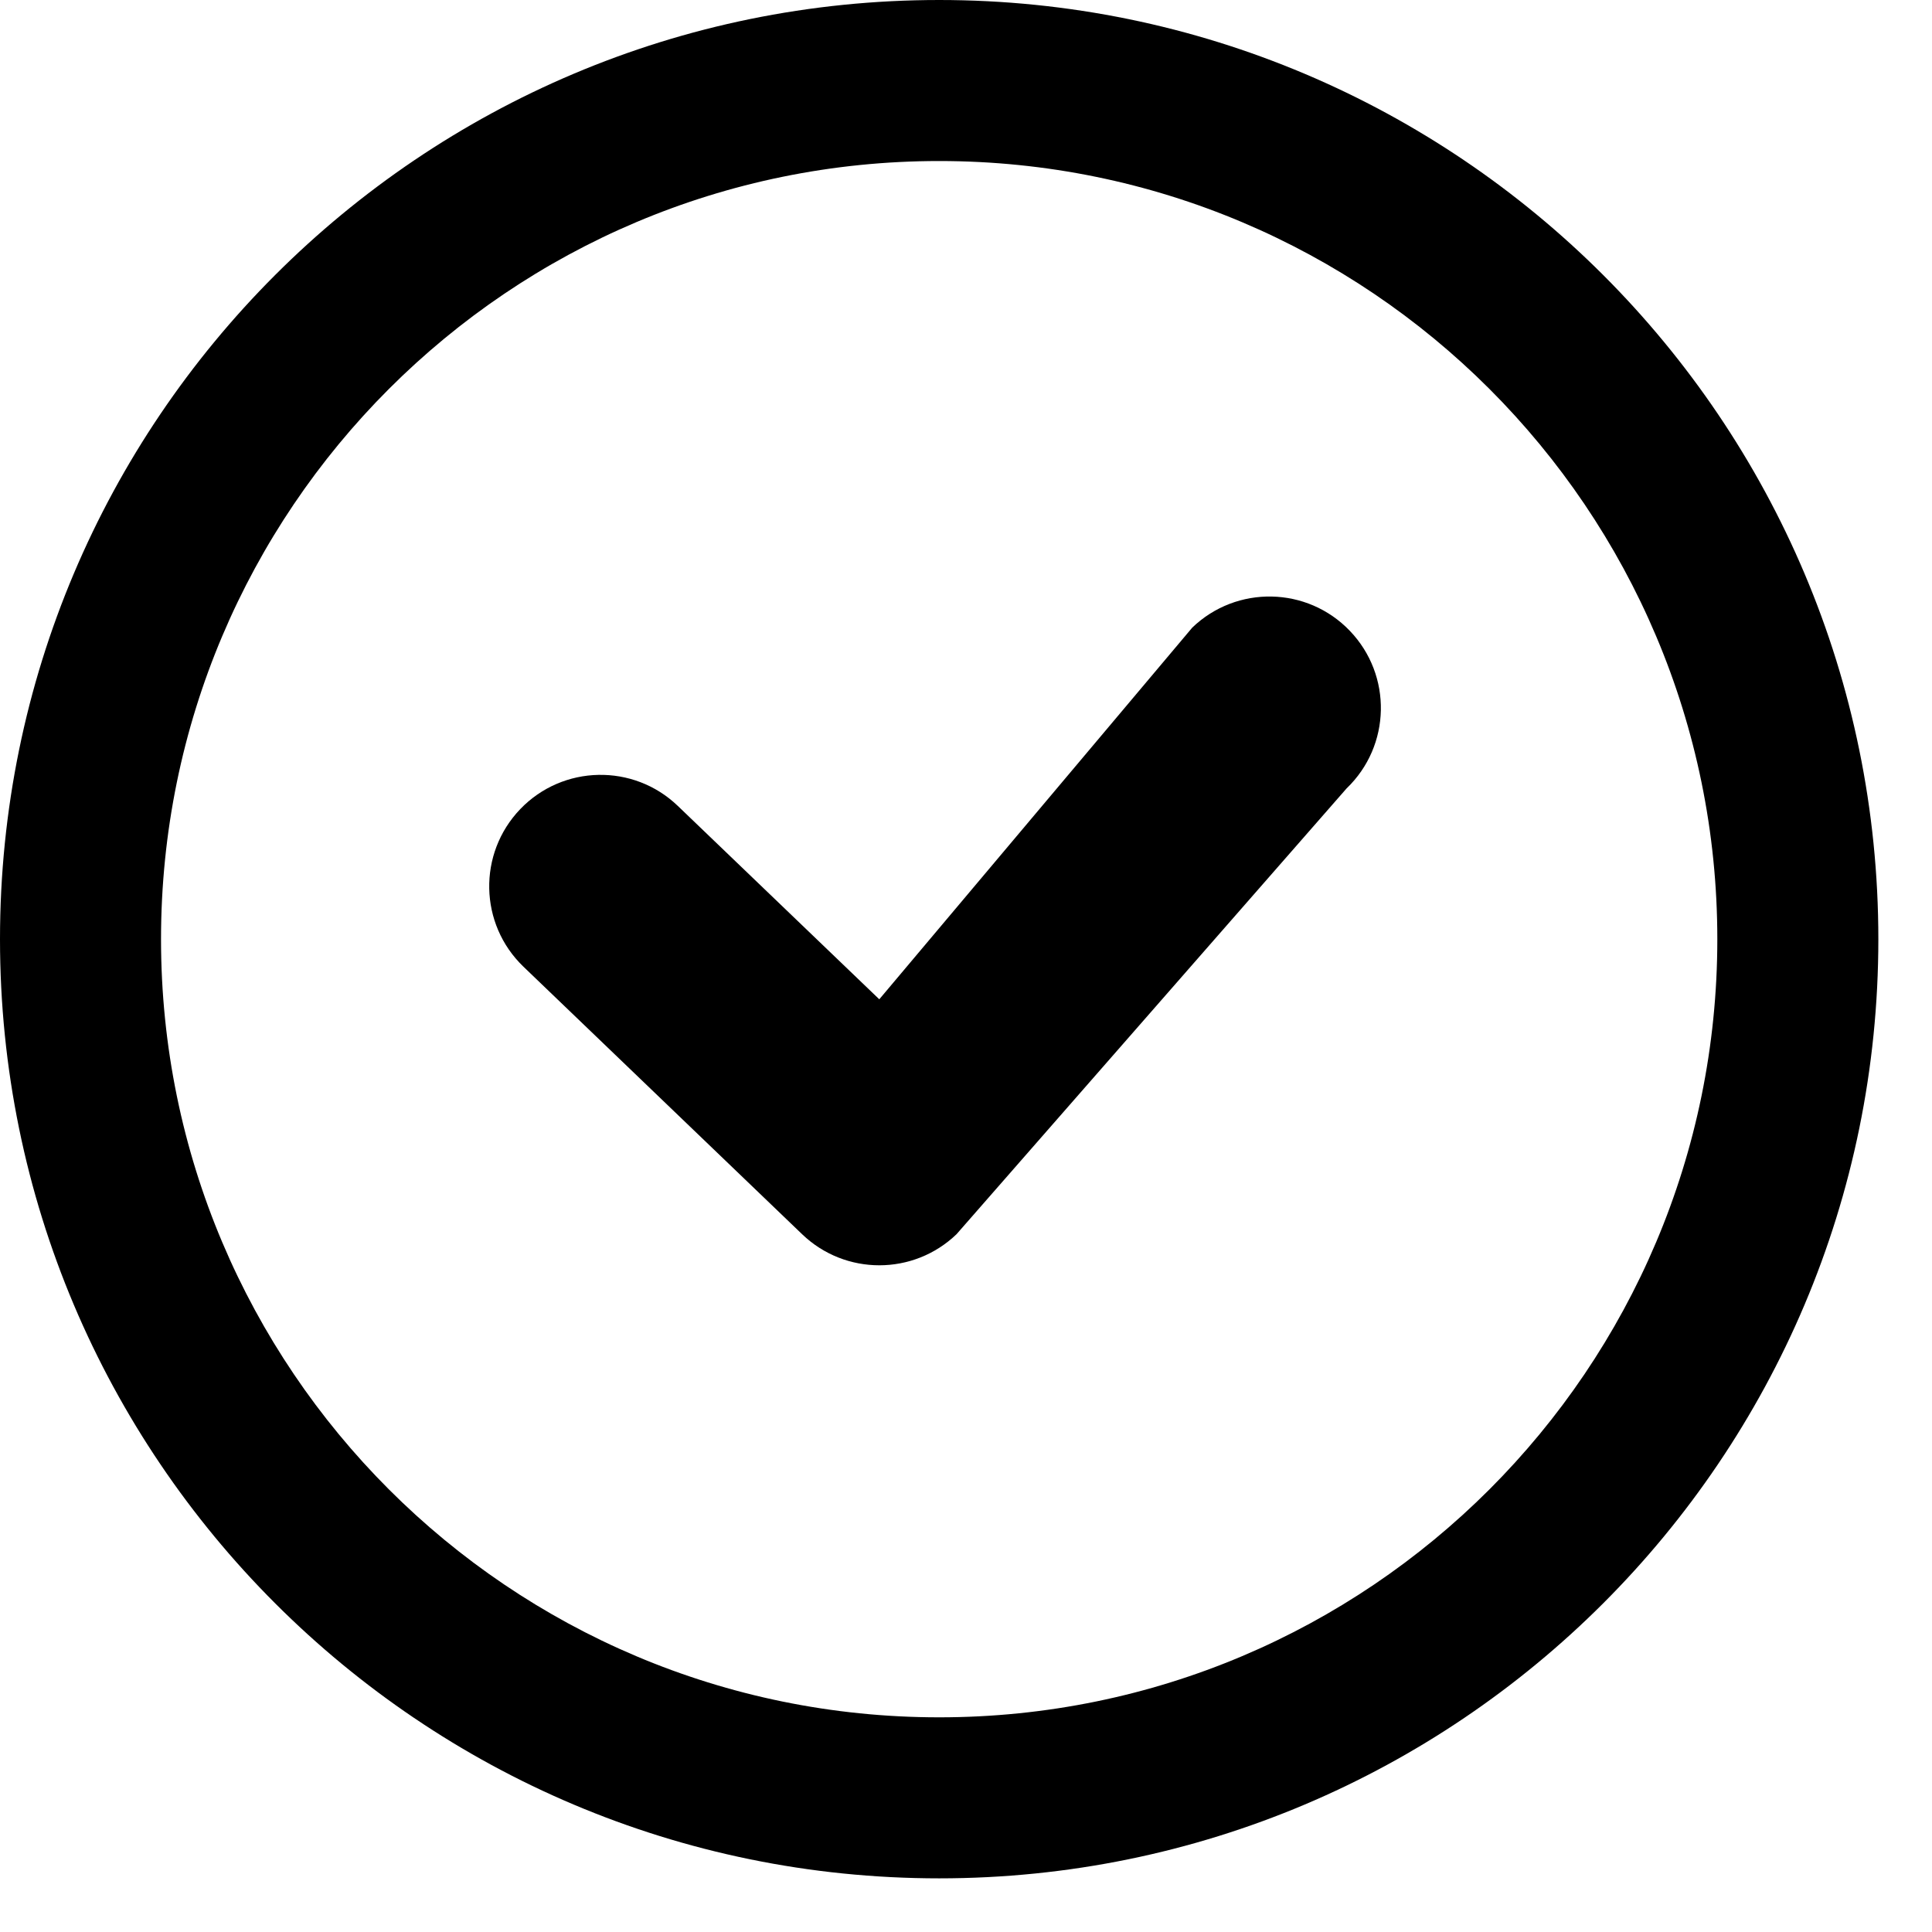
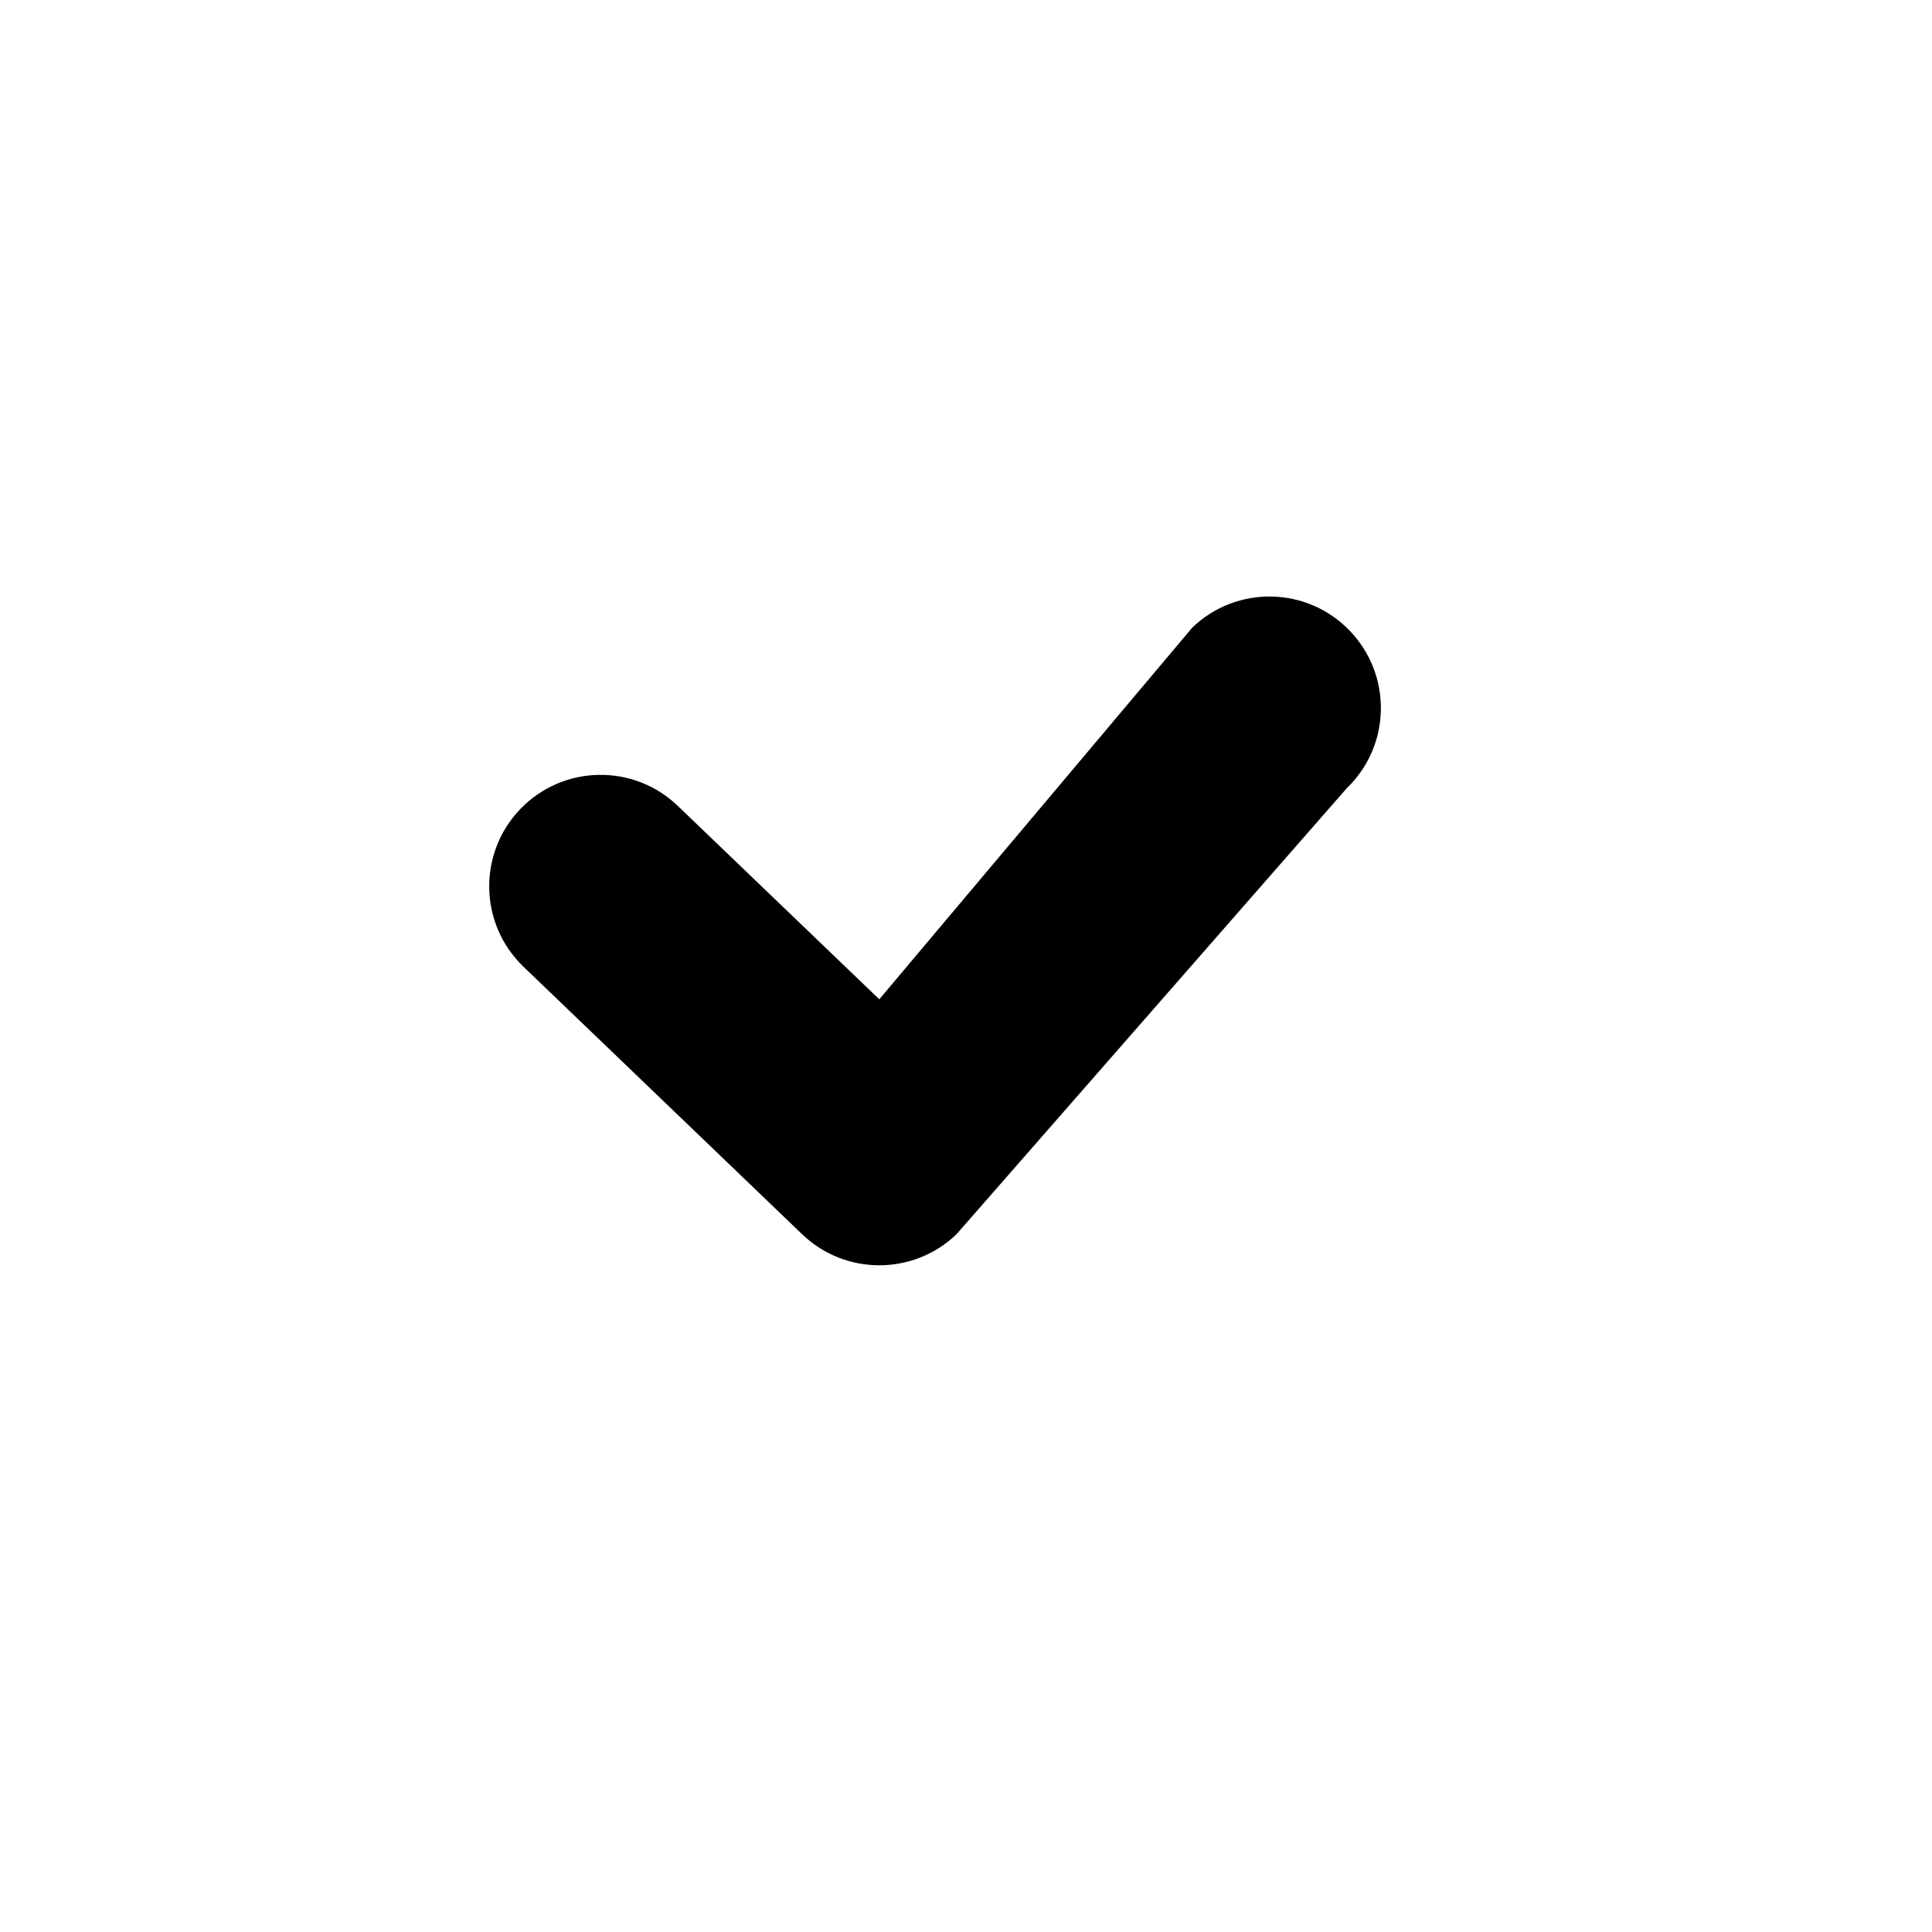
<svg xmlns="http://www.w3.org/2000/svg" width="26px" height="26px" viewBox="0 0 26 26" version="1.1">
  <g fill="currentColor">
-     <path d="M0,12.639 C0,5.659 5.659,0 12.639,0 C19.619,0 25.278,5.659 25.278,12.639 C25.278,19.619 19.619,25.278 12.639,25.278 C5.659,25.278 0,19.619 0,12.639 Z M12.639,2.167 C6.855,2.167 2.167,6.855 2.167,12.639 C2.167,18.423 6.855,23.111 12.639,23.111 C18.423,23.111 23.111,18.423 23.111,12.639 C23.111,6.855 18.423,2.167 12.639,2.167 Z" id="Shape" />
-     <path d="M18.165,8.489 C18.739,9.087 18.72,10.036 18.122,10.61 L12.872,16.61 C12.292,17.167 11.375,17.167 10.795,16.61 L7.045,13.01 C6.447,12.436 6.428,11.487 7.001,10.889 C7.575,10.291 8.525,10.272 9.122,10.846 L11.833,13.448 L16.045,8.446 C16.642,7.872 17.592,7.891 18.165,8.489 Z" id="Path" fill-rule="nonzero" />
+     <path d="M18.165,8.489 C18.739,9.087 18.72,10.036 18.122,10.61 L12.872,16.61 C12.292,17.167 11.375,17.167 10.795,16.61 L7.045,13.01 C6.447,12.436 6.428,11.487 7.001,10.889 C7.575,10.291 8.525,10.272 9.122,10.846 L11.833,13.448 L16.045,8.446 C16.642,7.872 17.592,7.891 18.165,8.489 Z" id="Path" />
  </g>
</svg>
